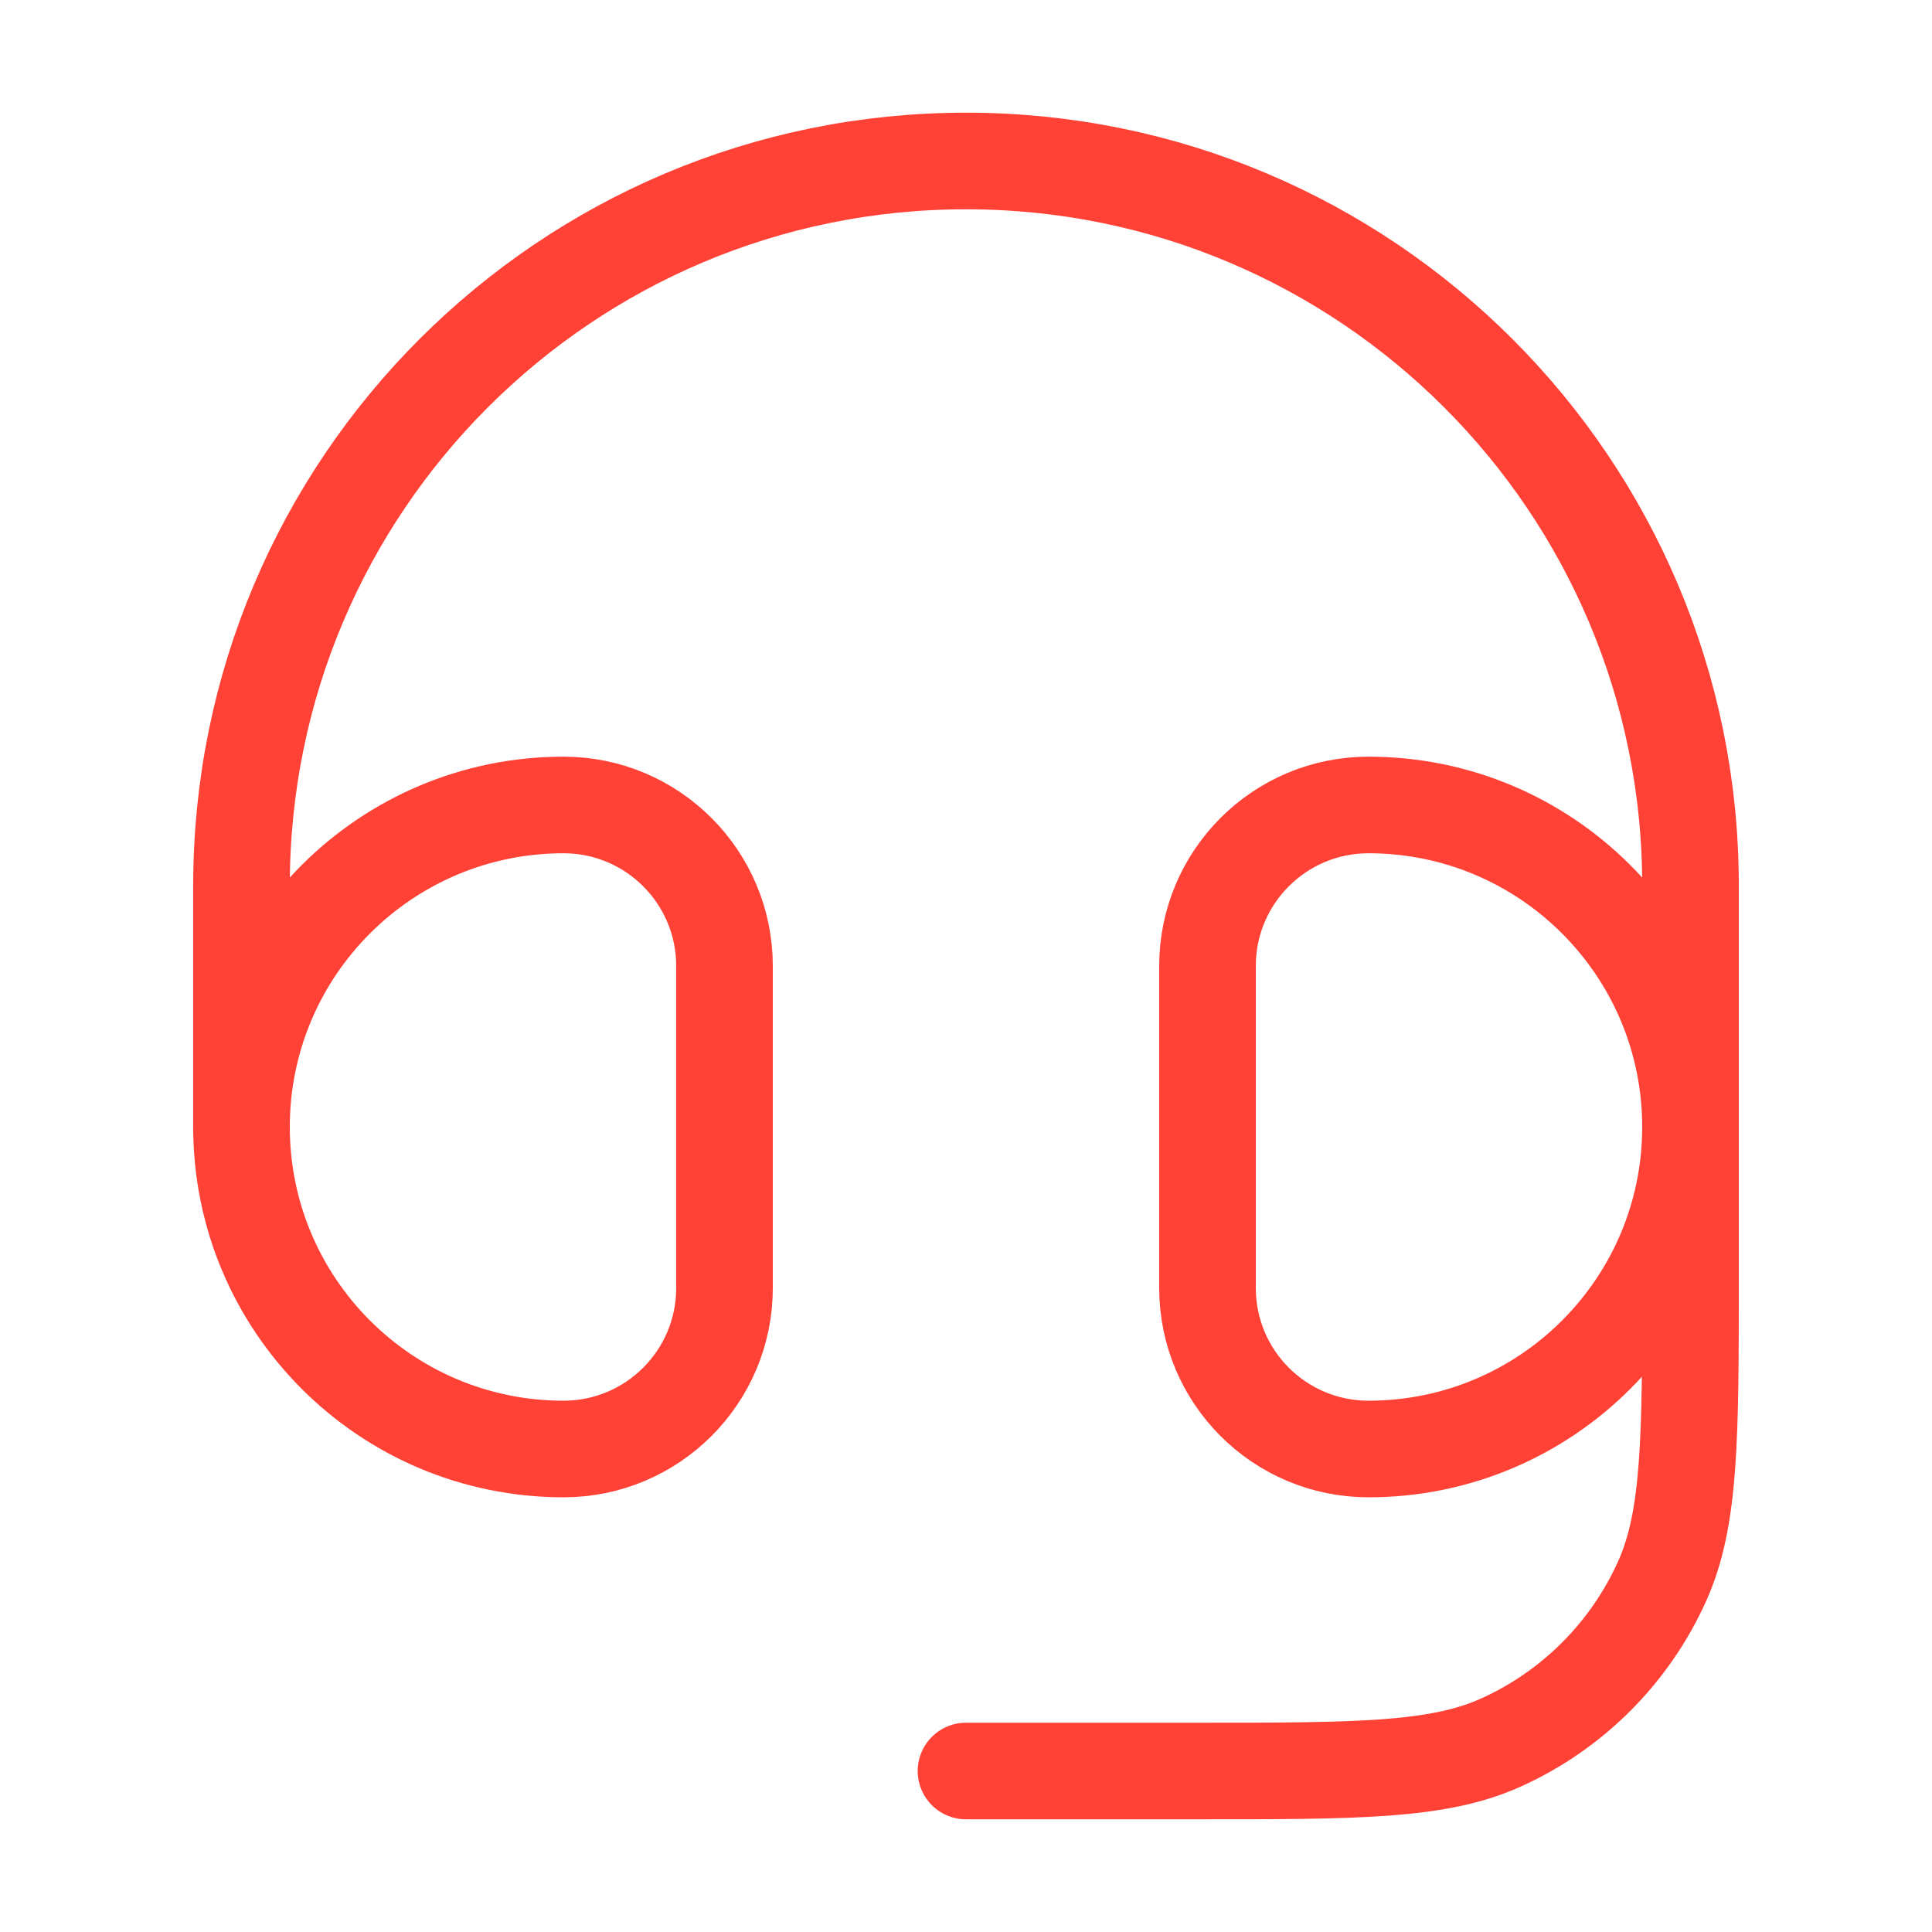
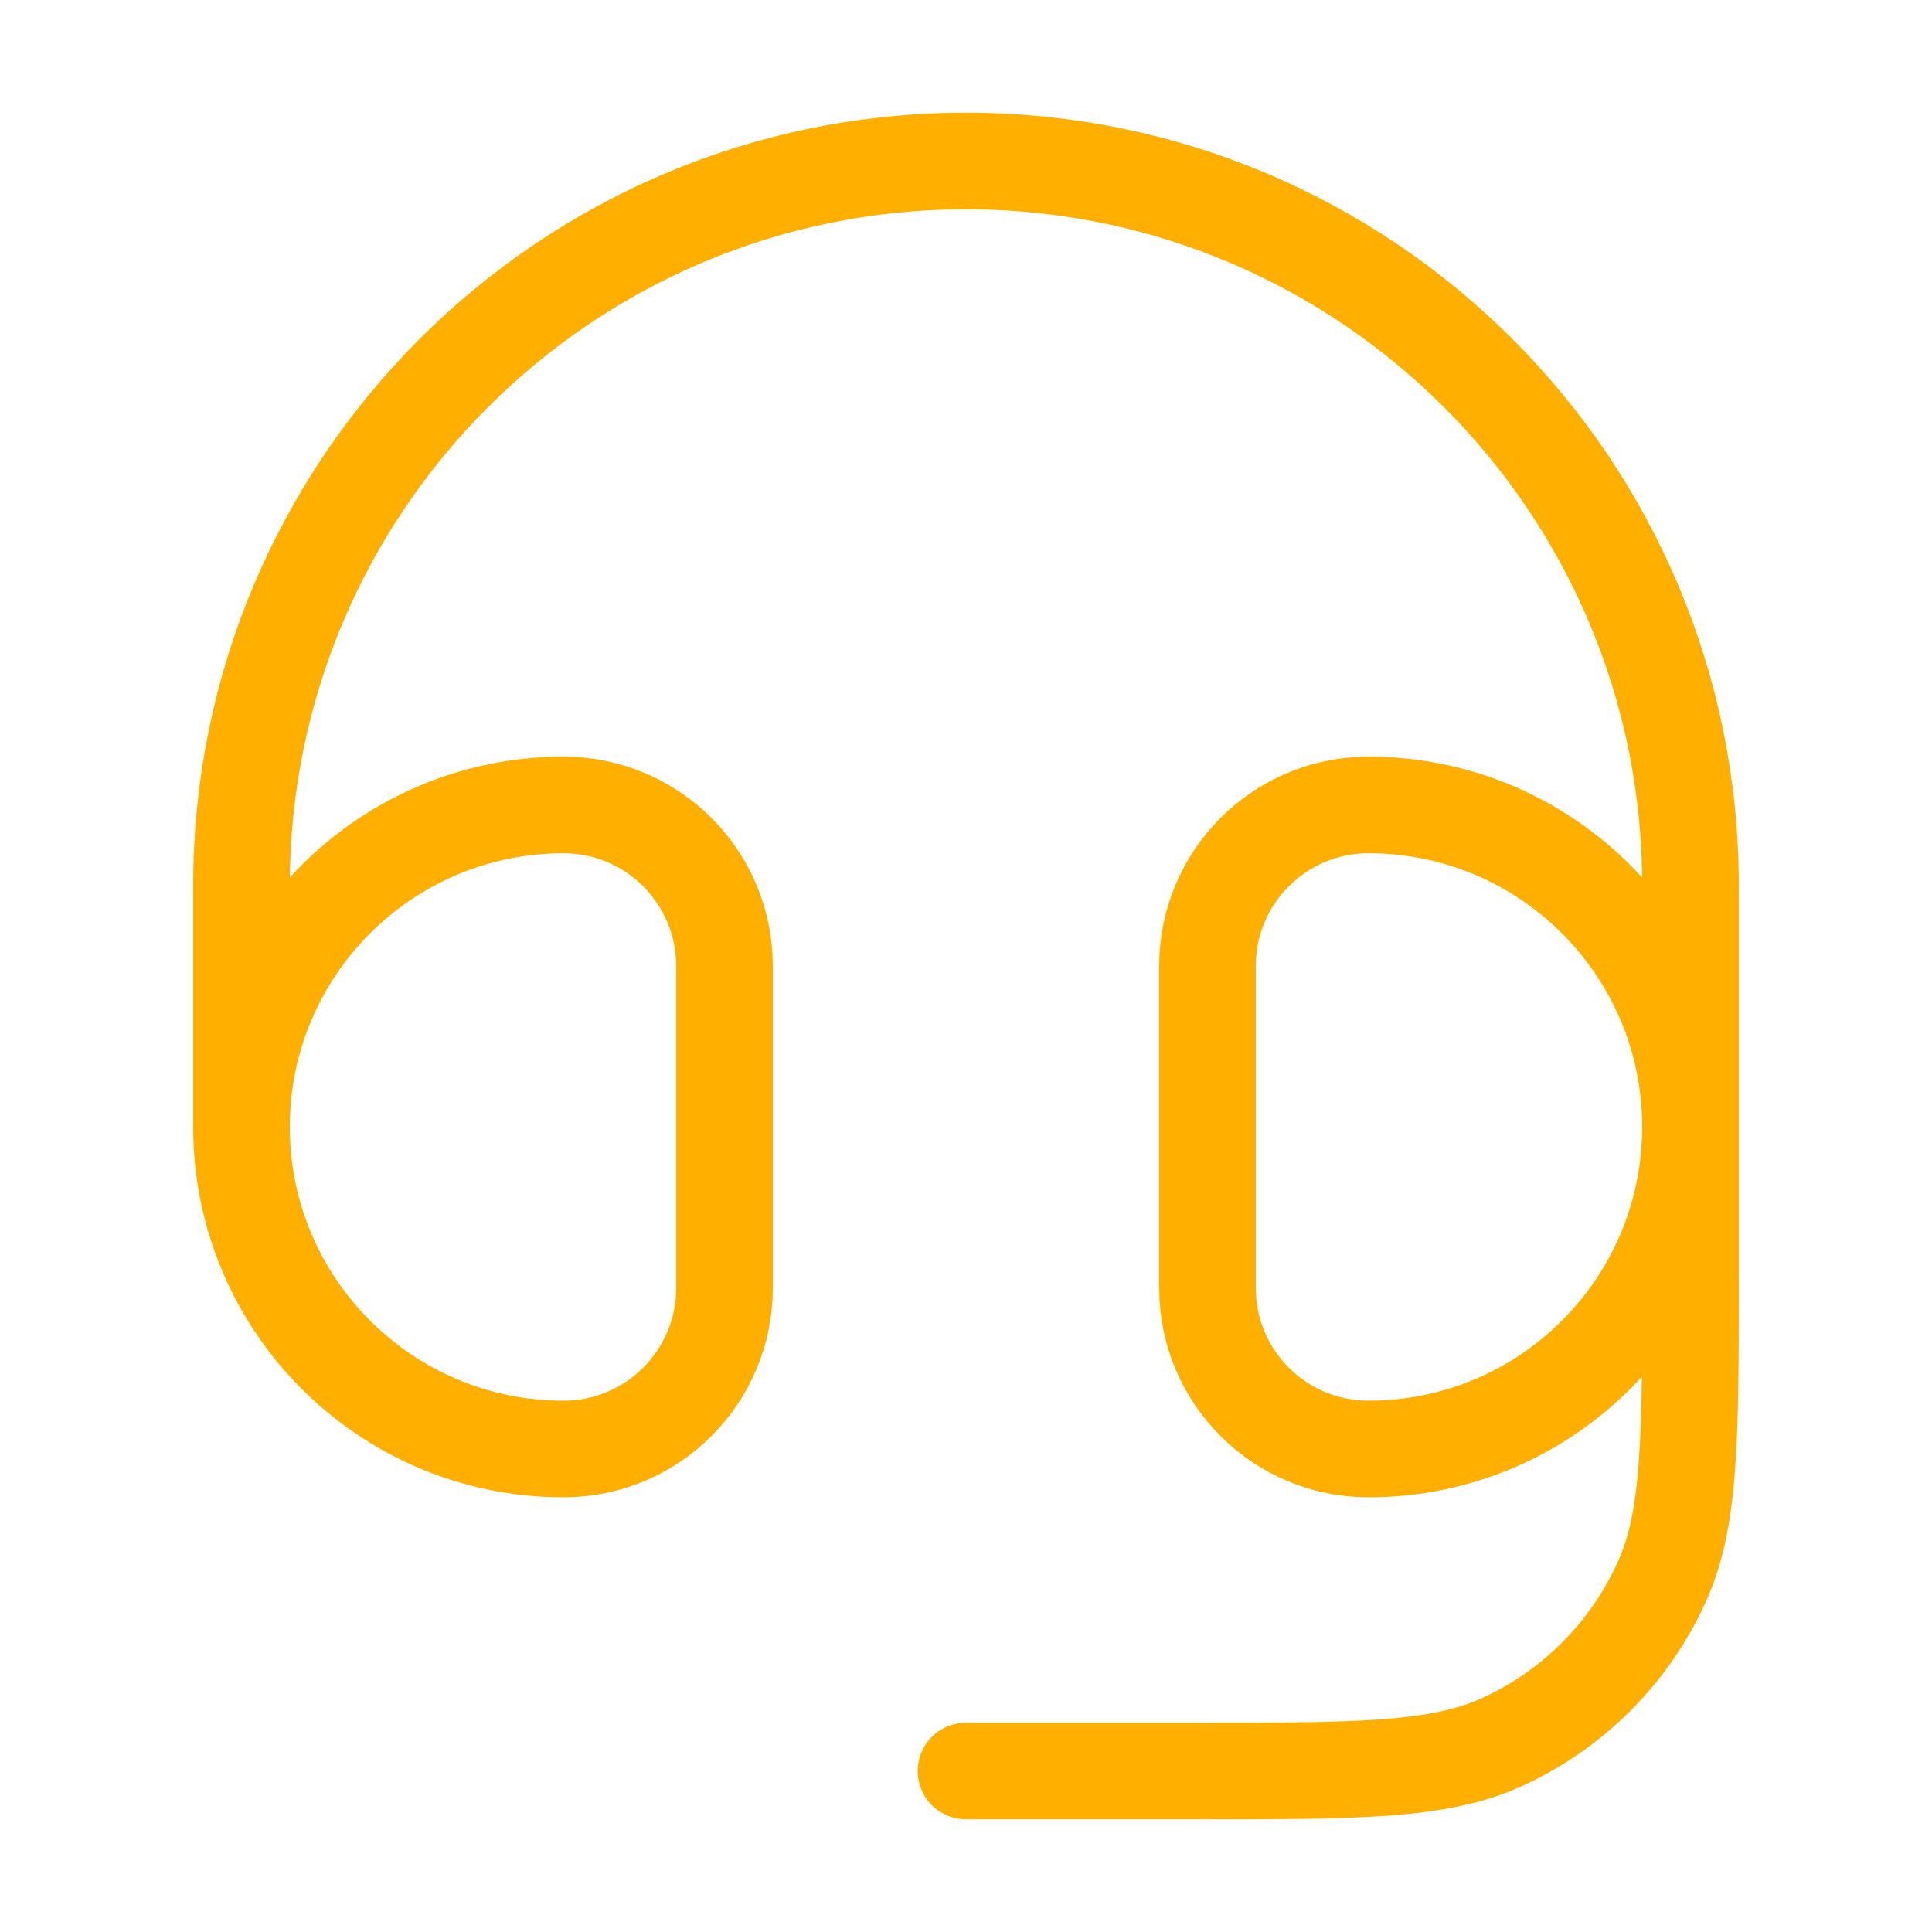
<svg xmlns="http://www.w3.org/2000/svg" width="40" height="40" viewBox="0 0 40 40" fill="none">
-   <path d="M25 20C25 18.159 26.492 16.666 28.333 16.666C32.015 16.666 35 19.651 35 23.333C35 27.015 32.015 30 28.333 30C26.492 30 25 28.508 25 26.666V20Z" stroke="#FF4136" stroke-width="2" />
-   <path d="M15 20C15 18.159 13.508 16.666 11.667 16.666C7.985 16.666 5 19.651 5 23.333C5 27.015 7.985 30 11.667 30C13.508 30 15 28.508 15 26.666V20Z" stroke="#FF4136" stroke-width="2" />
-   <path d="M5 23.334V18.334C5 10.049 11.716 3.333 20 3.333C28.284 3.333 35 10.049 35 18.334V26.41C35 29.758 35 31.431 34.413 32.736C33.744 34.222 32.555 35.411 31.07 36.08C29.764 36.667 28.091 36.667 24.744 36.667H20" stroke="#FF4136" stroke-width="2" stroke-linecap="round" stroke-linejoin="round" />
+   <path d="M25 20C25 18.159 26.492 16.666 28.333 16.666C32.015 16.666 35 19.651 35 23.333C35 27.015 32.015 30 28.333 30C26.492 30 25 28.508 25 26.666V20Z" stroke="#FFAF00" stroke-width="2" />
+   <path d="M15 20C15 18.159 13.508 16.666 11.667 16.666C7.985 16.666 5 19.651 5 23.333C5 27.015 7.985 30 11.667 30C13.508 30 15 28.508 15 26.666V20Z" stroke="#FFAF00" stroke-width="2" />
+   <path d="M5 23.334V18.334C5 10.049 11.716 3.333 20 3.333C28.284 3.333 35 10.049 35 18.334V26.41C35 29.758 35 31.431 34.413 32.736C33.744 34.222 32.555 35.411 31.07 36.08C29.764 36.667 28.091 36.667 24.744 36.667H20" stroke="#FFAF00" stroke-width="2" stroke-linecap="round" stroke-linejoin="round" />
</svg>
